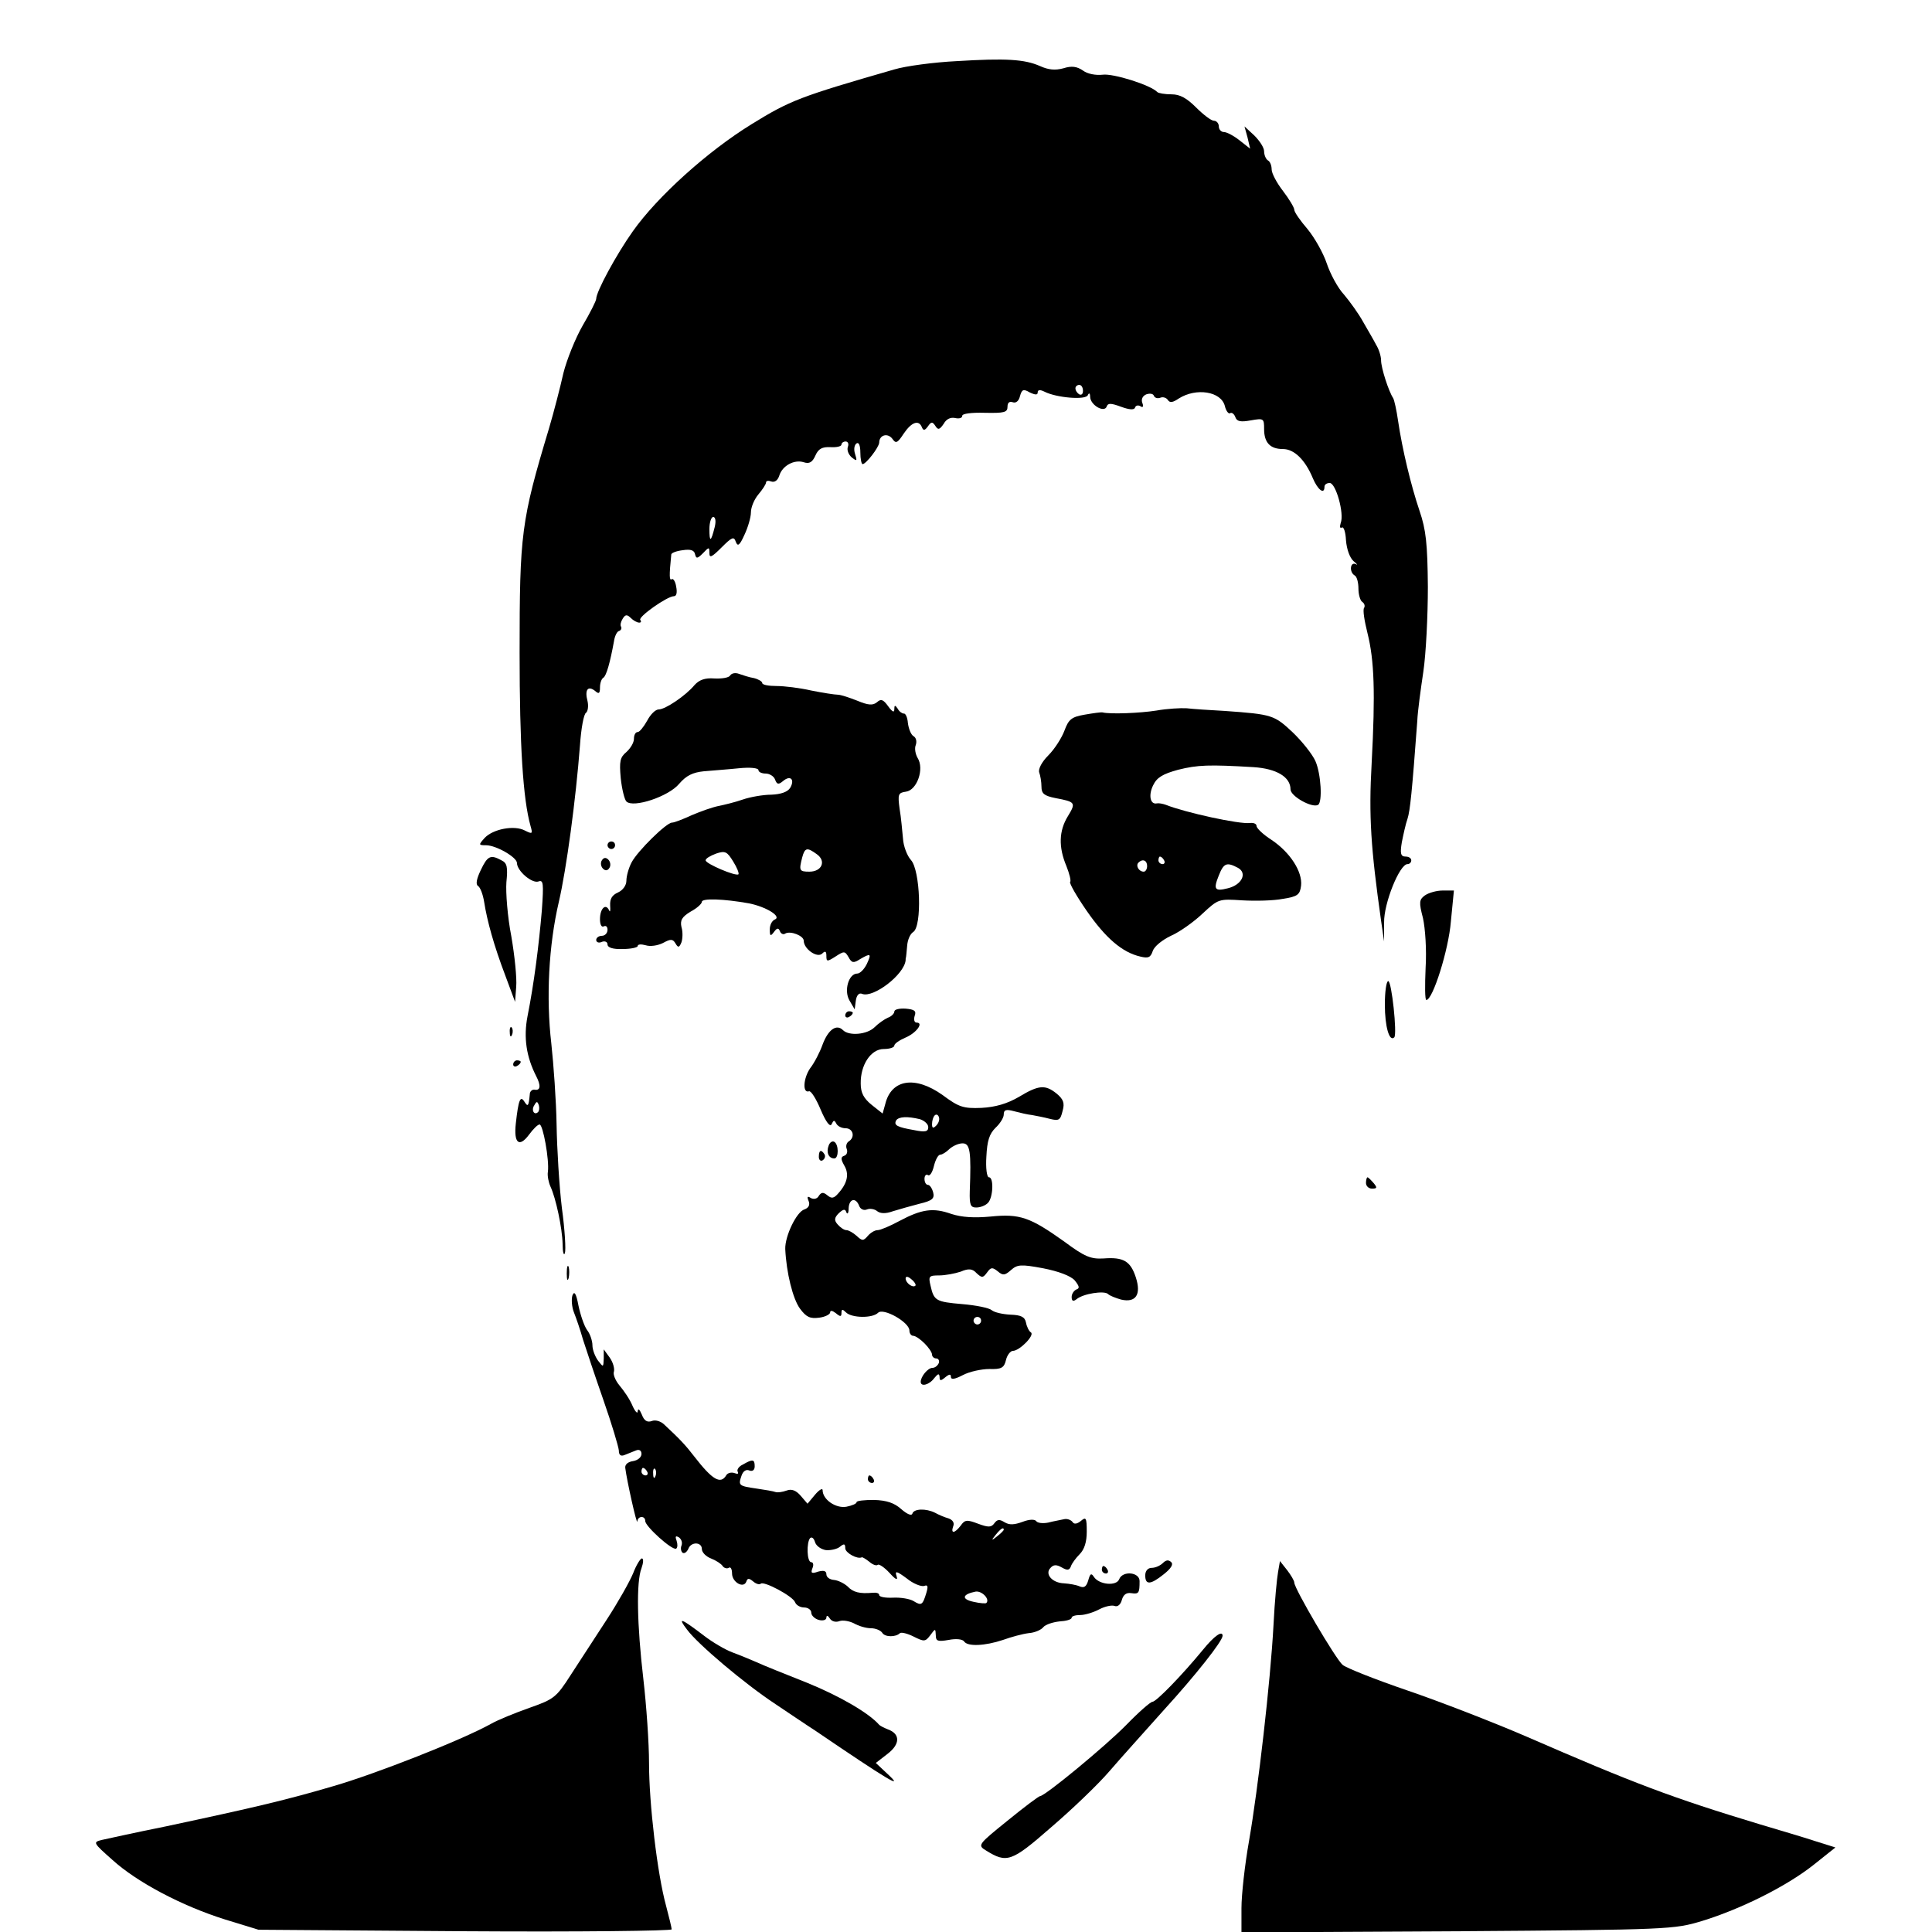
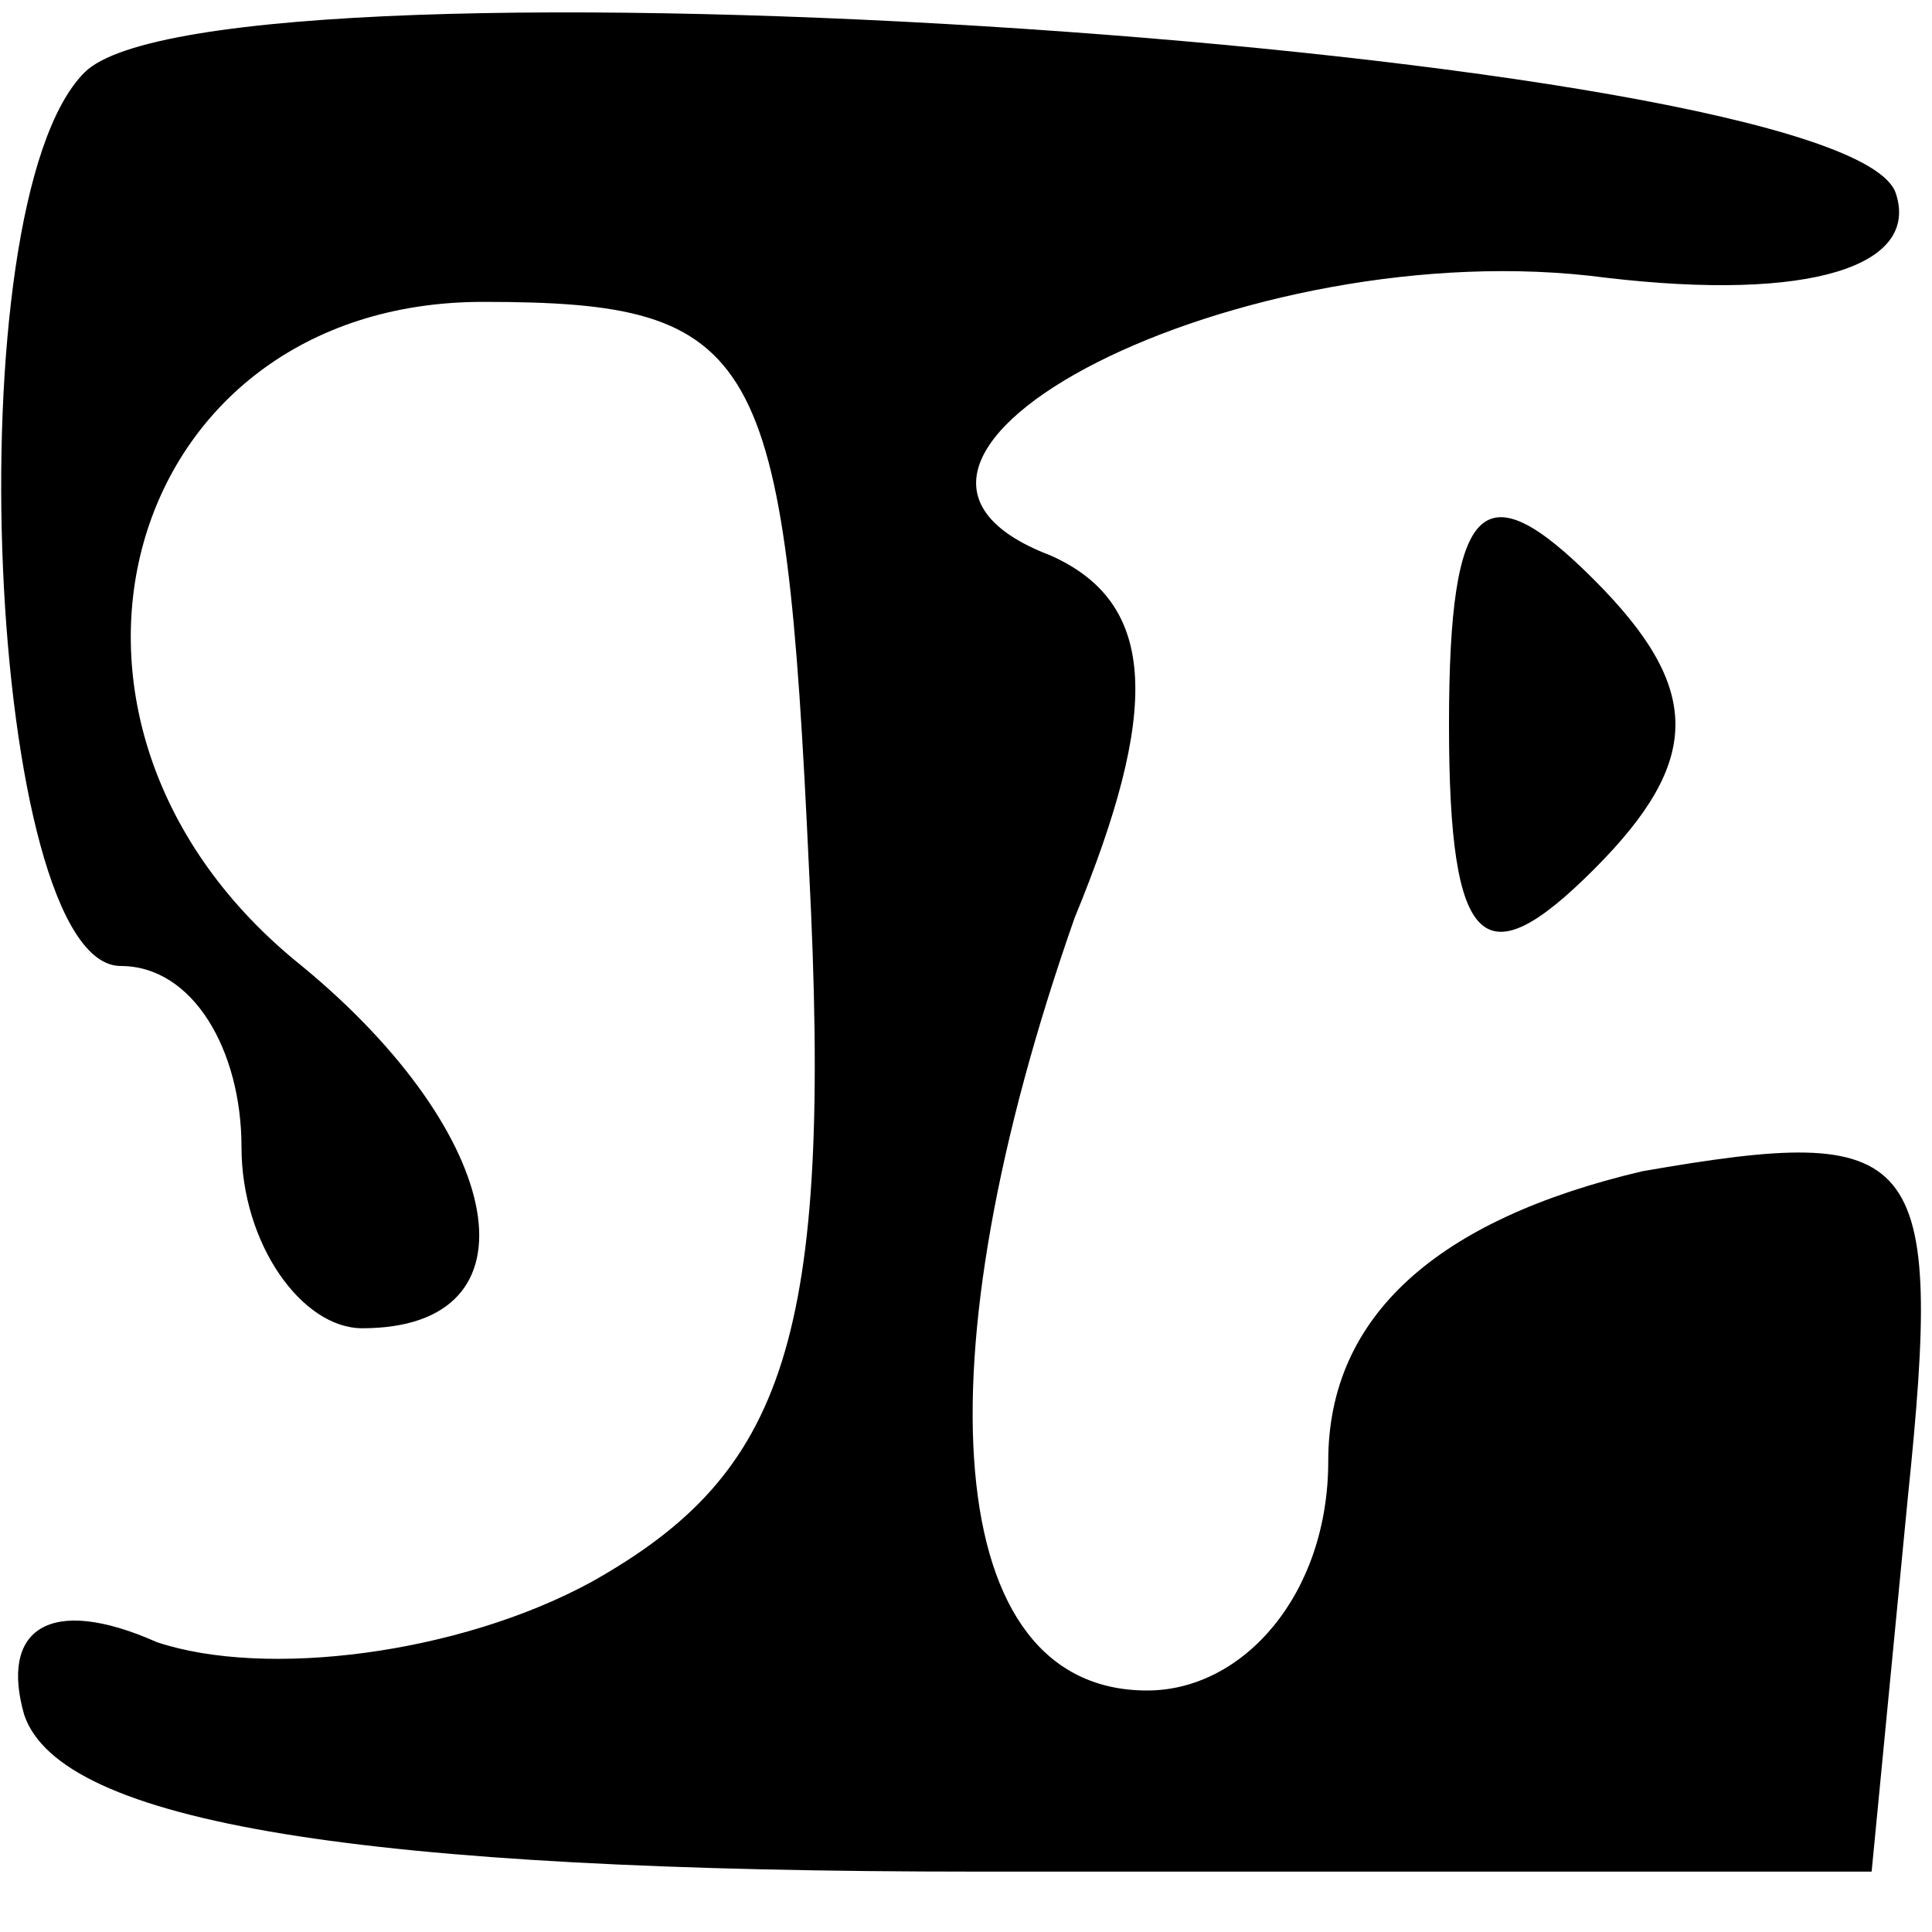
- <svg xmlns="http://www.w3.org/2000/svg" version="1.0" width="512pt" height="512pt" viewBox="0 0 512 512" preserveAspectRatio="xMidYMid meet">
-   <g transform="translate(0,512) scale(0.1,-0.1)" fill="#000000" stroke="none">
-     <path d="M2535 4958 c-60 -3 -135 -13 -165 -22 -250 -72 -276 -82 -378 -145 -117 -72 -250 -192 -315 -284 -44 -62 -97 -160 -97 -179 0 -5 -16 -37 -36 -71 -19 -33 -42 -90 -51 -126 -8 -36 -25 -102 -38 -146 -74 -246 -78 -279 -78 -595 0 -246 9 -388 29 -459 6 -21 5 -22 -15 -12 -28 15 -85 4 -107 -20 -16 -18 -16 -19 4 -19 27 0 82 -32 82 -47 0 -21 40 -55 57 -49 13 5 14 -5 9 -76 -8 -94 -21 -196 -38 -281 -11 -57 -3 -108 23 -159 13 -25 11 -38 -3 -36 -7 2 -14 -4 -14 -12 -3 -32 -5 -34 -14 -20 -11 18 -16 6 -23 -57 -6 -53 9 -65 35 -30 11 15 23 27 28 27 9 0 26 -94 22 -125 -2 -11 2 -29 7 -40 14 -30 31 -109 32 -152 0 -21 3 -32 6 -24 3 8 0 62 -8 120 -7 58 -13 158 -14 221 -1 63 -8 160 -14 215 -14 120 -7 260 20 375 20 86 45 271 56 415 3 44 10 83 16 86 5 4 7 18 4 31 -8 30 1 42 20 27 10 -9 13 -7 13 9 0 12 4 23 9 26 8 5 18 41 28 96 2 14 8 27 14 28 5 2 7 7 5 11 -3 4 -1 13 4 21 7 12 12 12 22 2 6 -6 16 -12 22 -12 5 0 6 3 3 7 -8 7 71 63 89 63 7 0 9 10 6 25 -2 14 -8 23 -12 20 -6 -4 -7 7 -1 66 1 4 14 9 31 11 20 3 30 0 32 -11 3 -12 6 -12 21 3 16 17 17 17 17 0 0 -14 7 -10 32 15 28 28 33 30 38 15 5 -13 10 -10 23 19 9 19 17 46 17 59 0 14 9 35 20 48 11 13 20 27 20 31 0 5 6 6 14 3 9 -3 17 3 21 15 8 27 40 44 65 36 15 -5 23 0 31 18 8 18 18 23 40 22 16 -1 29 2 29 7 0 4 5 8 11 8 6 0 9 -6 6 -14 -3 -8 1 -20 10 -28 14 -11 15 -10 9 9 -4 12 -2 24 4 28 6 4 10 -6 10 -24 0 -17 3 -31 6 -31 9 0 43 44 44 57 0 20 22 27 35 10 9 -13 13 -12 30 14 21 31 40 37 48 17 4 -10 8 -9 16 2 9 13 12 13 20 1 7 -11 11 -10 22 6 7 13 19 18 31 15 10 -2 18 0 18 6 0 6 25 9 60 8 51 -1 60 1 60 16 0 11 5 15 14 12 8 -3 16 3 19 16 5 18 9 20 26 10 15 -7 21 -7 21 0 0 7 6 8 18 2 31 -16 110 -23 115 -9 3 7 6 5 6 -5 1 -22 38 -43 44 -25 3 9 11 9 38 -1 22 -8 35 -9 37 -2 2 6 9 7 15 3 6 -4 8 0 4 10 -3 9 1 18 11 22 9 3 18 2 20 -4 2 -5 9 -8 17 -5 7 3 16 0 20 -6 5 -8 13 -7 29 4 46 29 112 19 122 -20 3 -13 10 -22 14 -19 4 3 11 -2 14 -11 4 -11 14 -13 41 -8 34 6 35 5 35 -23 0 -36 16 -53 50 -53 30 0 59 -29 79 -77 13 -31 31 -45 31 -23 0 6 6 10 14 10 16 0 39 -81 29 -106 -3 -10 -2 -15 3 -12 5 3 10 -12 11 -34 2 -24 10 -46 20 -55 10 -8 12 -12 6 -8 -15 7 -18 -21 -3 -30 6 -3 10 -19 10 -35 0 -16 5 -32 10 -35 6 -4 8 -11 5 -16 -4 -5 1 -35 9 -67 18 -72 21 -157 11 -345 -8 -140 -2 -226 25 -417 l8 -55 0 50 c-1 51 41 155 62 155 6 0 10 5 10 10 0 6 -7 10 -15 10 -13 0 -15 8 -10 38 4 20 10 48 15 62 7 22 12 71 26 260 1 25 9 83 16 130 7 47 12 148 12 225 -1 115 -5 151 -22 201 -23 68 -46 164 -57 239 -4 28 -10 55 -13 60 -12 18 -32 80 -32 100 0 11 -6 30 -13 41 -6 12 -22 39 -34 60 -12 22 -35 54 -51 73 -17 18 -37 56 -46 83 -9 27 -32 68 -51 91 -19 22 -35 45 -35 51 0 6 -14 29 -30 50 -17 22 -30 47 -30 57 0 10 -4 21 -10 24 -5 3 -10 14 -10 24 0 10 -12 28 -26 42 l-26 24 8 -29 7 -30 -28 22 c-15 12 -34 22 -41 22 -8 0 -14 7 -14 15 0 8 -6 15 -13 15 -7 0 -28 16 -47 35 -25 25 -43 35 -65 35 -18 0 -35 3 -38 6 -18 19 -118 50 -145 46 -18 -2 -40 2 -52 11 -16 11 -30 13 -52 6 -22 -6 -40 -4 -62 6 -41 18 -90 21 -221 13z m335 -874 c0 -8 -4 -12 -10 -9 -5 3 -10 10 -10 16 0 5 5 9 10 9 6 0 10 -7 10 -16z m-976 -361 c-10 -40 -14 -41 -14 -5 0 18 5 32 10 32 6 0 8 -11 4 -27z m-468 -1550 c-10 -10 -19 5 -10 18 6 11 8 11 12 0 2 -7 1 -15 -2 -18z" />
-     <path d="M1935 3330 c-3 -6 -22 -9 -42 -8 -25 2 -40 -4 -52 -17 -24 -29 -78 -65 -95 -65 -9 0 -22 -13 -31 -30 -9 -16 -20 -30 -25 -30 -6 0 -10 -8 -10 -18 0 -10 -9 -25 -20 -35 -17 -14 -19 -25 -15 -69 3 -29 10 -57 15 -62 18 -18 112 13 140 47 19 22 36 30 65 33 22 2 64 5 93 8 29 3 52 1 52 -5 0 -5 9 -9 19 -9 10 0 22 -7 25 -16 5 -13 9 -14 21 -4 20 17 32 4 19 -18 -7 -11 -25 -17 -50 -18 -21 0 -56 -6 -76 -13 -20 -7 -49 -14 -64 -17 -15 -3 -47 -14 -70 -24 -24 -11 -47 -20 -53 -20 -15 0 -91 -75 -107 -105 -8 -15 -14 -37 -14 -49 0 -12 -9 -25 -22 -31 -16 -7 -22 -17 -21 -35 1 -14 0 -19 -3 -12 -9 19 -24 4 -24 -24 0 -14 4 -22 10 -19 6 3 10 -1 10 -9 0 -9 -7 -16 -15 -16 -8 0 -15 -5 -15 -11 0 -6 7 -9 15 -5 8 3 15 0 15 -7 0 -8 14 -13 40 -12 22 0 40 4 40 8 0 5 10 5 21 2 12 -4 32 -1 46 6 20 11 26 11 33 -1 7 -12 10 -12 16 3 3 9 4 27 0 40 -4 18 1 27 24 41 17 9 30 21 30 26 0 10 58 8 125 -4 45 -9 88 -35 68 -43 -7 -3 -13 -14 -13 -26 0 -18 2 -19 11 -7 8 11 12 12 16 2 2 -6 9 -10 14 -6 14 8 49 -6 49 -19 0 -22 36 -47 49 -34 8 8 11 6 11 -6 0 -16 2 -16 24 -2 23 15 25 15 35 -2 8 -15 13 -16 30 -5 29 17 31 15 18 -13 -7 -14 -18 -25 -25 -25 -23 0 -36 -45 -21 -71 l14 -24 3 23 c2 15 9 22 17 18 30 -11 111 51 115 89 0 3 0 6 1 8 0 1 2 15 3 30 1 16 8 32 16 37 24 15 19 164 -6 191 -10 11 -20 37 -21 57 -2 20 -5 56 -9 79 -5 38 -4 42 17 45 29 4 49 60 31 89 -6 10 -9 26 -5 35 3 9 1 19 -6 23 -7 4 -13 20 -15 35 -1 14 -6 26 -11 25 -4 0 -12 5 -16 13 -7 10 -9 10 -9 -2 0 -9 -5 -7 -16 8 -13 18 -19 21 -30 11 -11 -9 -23 -8 -52 4 -20 8 -44 16 -52 16 -8 0 -40 5 -70 11 -30 7 -72 12 -92 12 -21 0 -38 3 -38 8 0 4 -10 10 -22 13 -13 2 -30 8 -39 11 -10 4 -20 2 -24 -4z m22 -527 c-7 -6 -87 28 -87 37 0 5 12 12 28 18 24 8 29 5 45 -21 10 -16 16 -31 14 -34z m208 53 c25 -18 13 -46 -20 -46 -27 0 -28 3 -19 38 7 26 13 27 39 8z" />
-     <path d="M3065 3237 c-44 -7 -123 -10 -143 -5 -4 1 -25 -2 -48 -6 -34 -6 -42 -12 -53 -42 -7 -19 -26 -49 -43 -66 -17 -17 -27 -36 -24 -45 3 -8 6 -25 6 -38 0 -18 7 -24 37 -30 53 -10 55 -12 33 -48 -24 -39 -25 -82 -4 -132 8 -20 13 -40 10 -42 -3 -3 17 -38 44 -77 50 -72 94 -110 142 -121 21 -5 27 -3 33 15 4 12 25 29 48 40 23 10 61 37 84 59 42 39 43 39 105 35 35 -2 83 -1 108 4 39 6 45 11 48 35 4 37 -29 88 -78 121 -22 14 -40 31 -40 37 0 6 -8 9 -17 8 -28 -4 -173 28 -223 48 -8 3 -19 5 -24 4 -18 -4 -23 22 -10 48 10 21 26 30 66 41 52 13 82 14 200 7 61 -4 98 -26 98 -59 0 -18 57 -50 73 -41 12 7 8 82 -7 116 -8 18 -35 52 -60 76 -49 46 -54 48 -181 57 -38 2 -83 5 -100 7 -16 1 -52 -1 -80 -6z m20 -397 c3 -5 1 -10 -4 -10 -6 0 -11 5 -11 10 0 6 2 10 4 10 3 0 8 -4 11 -10z m-45 -15 c0 -8 -4 -15 -9 -15 -13 0 -22 16 -14 24 11 11 23 6 23 -9z m241 -5 c25 -14 10 -45 -27 -54 -35 -9 -39 -3 -24 34 13 33 21 36 51 20z" />
-     <path d="M1610 2880 c0 -5 5 -10 10 -10 6 0 10 5 10 10 0 6 -4 10 -10 10 -5 0 -10 -4 -10 -10z" />
-     <path d="M1274 2814 c-11 -23 -14 -38 -7 -42 6 -4 13 -23 16 -42 8 -51 26 -116 56 -195 l26 -70 3 40 c2 22 -4 82 -13 134 -10 51 -15 116 -13 143 4 40 2 51 -13 58 -29 16 -37 12 -55 -26z" />
-     <path d="M1595 2840 c-4 -6 -3 -16 3 -22 6 -6 12 -6 17 2 4 6 3 16 -3 22 -6 6 -12 6 -17 -2z" />
-     <path d="M3776 2747 c-15 -11 -16 -18 -5 -60 6 -27 10 -84 7 -132 -2 -47 -2 -85 2 -85 17 0 59 133 65 208 l8 82 -30 0 c-16 0 -37 -6 -47 -13z" />
-     <path d="M3670 2458 c0 -59 12 -100 25 -87 8 9 -7 149 -16 149 -5 0 -9 -28 -9 -62z" />
-     <path d="M2370 2439 c0 -5 -8 -13 -17 -16 -9 -4 -25 -15 -35 -25 -20 -20 -68 -24 -84 -8 -17 17 -39 2 -54 -38 -7 -20 -22 -49 -33 -63 -18 -26 -21 -67 -3 -61 5 2 19 -20 31 -49 14 -33 25 -47 29 -38 5 11 7 11 12 2 3 -7 14 -13 25 -13 20 0 26 -24 8 -35 -6 -4 -8 -13 -5 -20 3 -8 0 -16 -7 -18 -9 -3 -9 -9 0 -25 14 -23 9 -47 -15 -74 -12 -14 -18 -15 -29 -6 -11 9 -16 9 -23 -1 -4 -8 -13 -10 -21 -6 -9 6 -11 4 -6 -8 4 -10 0 -18 -11 -22 -21 -6 -52 -71 -51 -105 3 -63 20 -132 39 -158 17 -23 27 -27 51 -24 16 2 29 9 29 14 0 6 6 5 15 -2 12 -10 15 -10 15 1 0 10 3 10 12 1 15 -15 70 -16 85 -1 14 14 83 -25 83 -47 0 -8 5 -14 10 -14 6 0 19 -9 30 -20 11 -11 20 -24 20 -30 0 -5 5 -10 11 -10 6 0 9 -6 7 -12 -3 -7 -10 -13 -17 -13 -12 0 -31 -23 -31 -37 0 -14 23 -8 36 10 10 12 13 13 14 3 0 -11 3 -11 15 -1 11 9 15 9 15 1 0 -8 11 -6 32 5 17 9 49 16 70 16 32 -1 39 3 44 24 3 13 12 24 18 24 18 0 59 42 48 49 -5 3 -11 15 -13 26 -3 15 -13 20 -41 21 -21 1 -43 6 -50 12 -7 6 -42 13 -78 16 -70 6 -75 9 -84 49 -6 25 -4 27 23 27 16 0 42 5 57 10 21 9 31 8 42 -4 14 -13 17 -13 28 2 10 14 14 14 28 3 14 -12 19 -11 35 3 17 15 26 16 85 5 41 -8 73 -20 84 -32 12 -15 14 -21 5 -24 -7 -3 -13 -12 -13 -20 0 -11 4 -13 13 -6 18 15 73 23 83 14 5 -5 21 -11 35 -15 39 -9 54 13 39 59 -14 43 -33 54 -85 50 -34 -2 -50 4 -105 45 -90 64 -117 74 -195 66 -44 -4 -76 -2 -104 7 -48 17 -78 13 -138 -19 -24 -13 -50 -24 -57 -24 -8 0 -19 -7 -26 -15 -12 -14 -15 -14 -30 0 -9 8 -21 15 -27 15 -6 0 -16 7 -23 15 -10 11 -9 18 3 30 12 11 17 12 20 2 3 -6 6 -2 6 11 1 25 19 30 28 6 3 -8 12 -13 21 -9 8 3 20 1 27 -5 8 -6 22 -7 41 0 16 5 48 14 71 20 34 8 40 14 36 30 -3 11 -9 20 -14 20 -5 0 -9 7 -9 16 0 8 4 13 9 10 5 -4 12 7 16 24 4 16 11 30 17 30 5 0 16 7 24 15 9 8 24 15 35 15 20 0 23 -22 19 -127 -1 -36 2 -43 17 -43 11 0 24 5 31 12 14 14 16 68 3 68 -6 0 -9 25 -7 55 2 42 8 60 24 76 12 11 22 27 22 35 0 13 6 15 28 9 15 -4 36 -9 47 -10 11 -2 32 -6 47 -10 24 -6 28 -4 34 21 6 21 2 31 -16 46 -30 24 -47 23 -100 -9 -31 -18 -62 -27 -99 -29 -48 -2 -60 2 -103 34 -73 52 -136 42 -152 -24 l-7 -25 -29 23 c-21 17 -29 32 -29 56 -1 50 27 92 61 92 15 0 28 4 28 9 0 5 13 14 29 21 29 12 50 40 30 40 -6 0 -8 8 -5 18 5 13 -1 17 -24 19 -17 1 -30 -2 -30 -8z m111 -302 c-8 -8 -11 -7 -11 4 0 9 3 19 7 23 4 4 9 2 11 -4 3 -7 -1 -17 -7 -23z m-43 17 c12 -4 22 -13 22 -21 0 -12 -8 -14 -37 -8 -46 8 -55 13 -48 26 7 10 30 11 63 3z m-12 -441 c-7 -7 -26 7 -26 19 0 6 6 6 15 -2 9 -7 13 -15 11 -17z m174 -93 c0 -5 -4 -10 -10 -10 -5 0 -10 5 -10 10 0 6 5 10 10 10 6 0 10 -4 10 -10z" />
-     <path d="M2240 2429 c0 -5 5 -7 10 -4 6 3 10 8 10 11 0 2 -4 4 -10 4 -5 0 -10 -5 -10 -11z" />
-     <path d="M1351 2384 c0 -11 3 -14 6 -6 3 7 2 16 -1 19 -3 4 -6 -2 -5 -13z" />
-     <path d="M1360 2299 c0 -5 5 -7 10 -4 6 3 10 8 10 11 0 2 -4 4 -10 4 -5 0 -10 -5 -10 -11z" />
-     <path d="M2196 2084 c-7 -18 0 -34 15 -34 12 0 12 37 0 44 -5 3 -12 -1 -15 -10z" />
-     <path d="M2170 2054 c0 -8 5 -12 10 -9 6 4 8 11 5 16 -9 14 -15 11 -15 -7z" />
-     <path d="M3620 1985 c0 -8 7 -15 16 -15 14 0 14 3 4 15 -7 8 -14 15 -16 15 -2 0 -4 -7 -4 -15z" />
-     <path d="M1502 1745 c0 -16 2 -22 5 -12 2 9 2 23 0 30 -3 6 -5 -1 -5 -18z" />
-     <path d="M1517 1687 c-3 -9 -2 -30 4 -45 6 -15 17 -47 24 -72 8 -25 32 -97 54 -160 22 -63 40 -123 41 -134 0 -12 5 -16 15 -12 8 3 22 9 30 12 9 4 15 0 15 -9 0 -9 -10 -17 -22 -19 -14 -2 -22 -9 -21 -18 4 -33 31 -154 32 -142 1 15 21 16 21 1 0 -14 72 -79 82 -73 4 3 4 12 1 21 -4 11 -3 14 6 9 7 -5 10 -14 7 -22 -3 -7 -1 -16 3 -19 5 -3 11 2 15 10 7 20 36 19 36 0 0 -9 11 -20 24 -25 13 -5 27 -14 31 -20 3 -5 11 -8 16 -5 5 4 9 -3 9 -15 0 -23 31 -41 38 -21 3 9 7 9 18 0 8 -7 17 -9 20 -6 8 8 85 -33 91 -49 3 -8 14 -14 24 -14 10 0 19 -6 19 -14 0 -7 9 -16 20 -19 11 -3 20 0 20 6 0 7 4 6 9 -2 5 -8 16 -11 26 -7 9 3 26 0 38 -6 12 -7 32 -13 45 -13 13 0 26 -6 30 -12 7 -12 36 -12 47 -1 4 3 20 -1 36 -9 28 -14 31 -14 44 3 14 19 14 19 15 0 0 -15 5 -17 34 -12 20 4 37 2 41 -4 9 -14 55 -12 103 4 22 8 52 16 68 18 16 1 34 9 39 16 6 7 25 13 42 15 18 1 33 5 33 10 0 4 10 7 23 7 12 0 35 7 50 15 15 8 34 12 41 9 8 -3 16 4 19 16 4 14 12 20 25 18 20 -3 22 0 22 32 0 24 -45 28 -54 5 -7 -19 -53 -15 -67 6 -7 11 -10 9 -15 -9 -5 -17 -11 -21 -23 -16 -9 4 -27 7 -41 8 -32 1 -52 25 -36 41 8 9 16 9 30 1 14 -8 20 -8 24 3 2 7 13 22 23 32 13 13 19 33 19 60 0 37 -2 40 -16 28 -10 -8 -18 -9 -22 -2 -4 5 -14 9 -22 7 -8 -2 -27 -5 -42 -9 -15 -3 -29 -1 -32 4 -4 5 -18 5 -36 -2 -22 -8 -35 -9 -48 -1 -13 8 -19 8 -27 -3 -8 -11 -16 -11 -43 -1 -29 11 -35 11 -46 -5 -16 -21 -27 -22 -20 -2 4 9 -1 17 -12 21 -11 3 -27 10 -36 15 -24 12 -56 11 -60 -2 -2 -7 -14 -2 -30 12 -18 16 -38 23 -72 24 -25 0 -46 -2 -46 -6 0 -4 -12 -9 -27 -12 -28 -5 -63 19 -63 44 0 6 -9 1 -20 -12 l-20 -24 -18 21 c-12 14 -24 19 -37 14 -11 -4 -24 -6 -30 -4 -5 2 -28 6 -49 9 -48 7 -50 8 -41 34 4 12 12 18 21 14 8 -3 14 1 14 11 0 19 -5 20 -31 5 -11 -5 -17 -14 -14 -19 3 -6 0 -7 -8 -4 -8 3 -18 1 -22 -5 -15 -26 -37 -13 -85 49 -23 30 -38 46 -81 86 -9 8 -23 12 -32 8 -12 -4 -20 1 -26 17 -6 14 -10 18 -11 9 0 -8 -7 -1 -14 15 -7 17 -23 40 -34 53 -11 13 -18 30 -15 37 2 8 -2 24 -11 37 l-16 22 0 -24 c-1 -24 -1 -24 -15 -6 -8 11 -15 29 -15 41 0 11 -6 30 -14 40 -8 11 -18 41 -23 65 -6 32 -11 40 -16 27z m198 -467 c3 -5 1 -10 -4 -10 -6 0 -11 5 -11 10 0 6 2 10 4 10 3 0 8 -4 11 -10z m22 -12 c-3 -8 -6 -5 -6 6 -1 11 2 17 5 13 3 -3 4 -12 1 -19z m923 -142 c0 -2 -8 -10 -17 -17 -16 -13 -17 -12 -4 4 13 16 21 21 21 13z m-471 -54 c13 -1 30 3 37 9 11 9 14 8 14 -4 0 -12 32 -30 44 -24 1 1 10 -4 20 -12 9 -8 19 -11 22 -8 3 3 17 -6 31 -21 17 -19 23 -21 19 -9 -5 15 0 14 27 -6 17 -14 38 -22 46 -20 10 4 11 -1 6 -18 -10 -33 -13 -35 -34 -22 -10 6 -34 10 -54 9 -21 -1 -37 2 -37 7 0 5 -8 7 -17 6 -35 -3 -52 1 -67 17 -9 8 -25 16 -36 17 -11 1 -20 7 -20 15 0 9 -7 11 -22 7 -17 -6 -20 -4 -15 9 4 9 2 16 -3 16 -12 0 -13 53 -3 64 5 4 10 -1 13 -11 3 -10 16 -19 29 -21z m425 -140 c-1 -2 -17 -1 -34 3 -33 7 -30 20 5 27 17 3 39 -20 29 -30z" />
-     <path d="M2300 1200 c0 -5 5 -10 11 -10 5 0 7 5 4 10 -3 6 -8 10 -11 10 -2 0 -4 -4 -4 -10z" />
-     <path d="M1678 951 c-9 -22 -40 -77 -70 -123 -30 -46 -73 -112 -95 -146 -39 -61 -45 -65 -110 -88 -37 -13 -84 -32 -103 -43 -78 -43 -302 -131 -415 -164 -126 -37 -206 -56 -445 -107 -80 -16 -156 -33 -170 -36 -24 -6 -24 -7 28 -53 65 -59 184 -122 299 -158 l88 -27 548 -4 c301 -2 547 1 547 5 0 4 -7 33 -15 63 -23 84 -45 270 -45 378 0 53 -7 153 -15 222 -17 145 -19 258 -5 294 5 14 6 26 1 26 -4 0 -15 -18 -23 -39z" />
-     <path d="M3082 978 c-7 -7 -20 -13 -30 -13 -10 0 -17 -8 -17 -20 0 -26 14 -25 49 3 19 15 26 26 20 32 -7 7 -14 6 -22 -2z" />
-     <path d="M3387 954 c-3 -16 -9 -78 -12 -139 -8 -151 -41 -436 -65 -574 -11 -62 -20 -142 -20 -178 l0 -64 573 3 c563 4 573 5 647 27 104 32 224 92 295 148 l59 47 -54 17 c-30 10 -95 29 -145 44 -235 71 -335 109 -620 233 -88 38 -230 93 -315 122 -85 29 -163 60 -172 68 -18 15 -128 202 -128 218 0 5 -9 20 -19 33 l-19 24 -5 -29z" />
-     <path d="M2920 960 c0 -5 5 -10 11 -10 5 0 7 5 4 10 -3 6 -8 10 -11 10 -2 0 -4 -4 -4 -10z" />
-     <path d="M1821 801 c28 -38 152 -143 234 -197 33 -22 80 -54 105 -70 194 -132 238 -158 193 -116 l-32 30 31 24 c34 26 34 53 1 65 -10 4 -20 9 -23 12 -27 31 -104 76 -190 111 -58 23 -118 47 -135 55 -16 7 -45 19 -64 26 -19 7 -53 27 -75 44 -63 48 -71 50 -45 16z" />
-     <path d="M3188 748 c-55 -67 -124 -138 -134 -138 -5 0 -36 -27 -69 -61 -56 -57 -216 -189 -229 -189 -3 0 -42 -29 -86 -65 -78 -63 -80 -65 -57 -79 55 -34 67 -31 172 61 55 47 125 114 155 149 30 35 96 108 145 163 83 91 155 182 155 196 0 15 -22 0 -52 -37z" />
+ <svg xmlns="http://www.w3.org/2000/svg" version="1.0" width="16pt" height="16pt" viewBox="0 0 16 16" preserveAspectRatio="xMidYMid meet">
+   <g transform="translate(0,16) scale(0.1,-0.1)" fill="#000000" stroke="none">
+     <path d="M7 154 c-11 -11 -8 -74 3 -74 6 0 10 -7 10 -15 0 -8 5 -15 10 -15 15 0 12 16 -5 30 -25 20 -15 55 15 55 23 0 25 -4 27 -47 2 -39 -2 -50 -18 -59 -11 -6 -27 -8 -36 -5 -9 4 -13 1 -11 -6 3 -9 28 -13 79 -13 l74 0 3 31 c3 29 1 31 -22 27 -17 -4 -26 -12 -26 -24 0 -11 -7 -19 -15 -19 -17 0 -19 27 -6 64 7 17 7 26 -2 30 -21 8 16 27 46 23 17 -2 26 1 24 7 -4 12 -139 21 -150 10z" />
+     <path d="M120 100 c0 -19 3 -21 12 -12 9 9 9 15 0 24 -9 9 -12 7 -12 -12z" />
  </g>
</svg>
